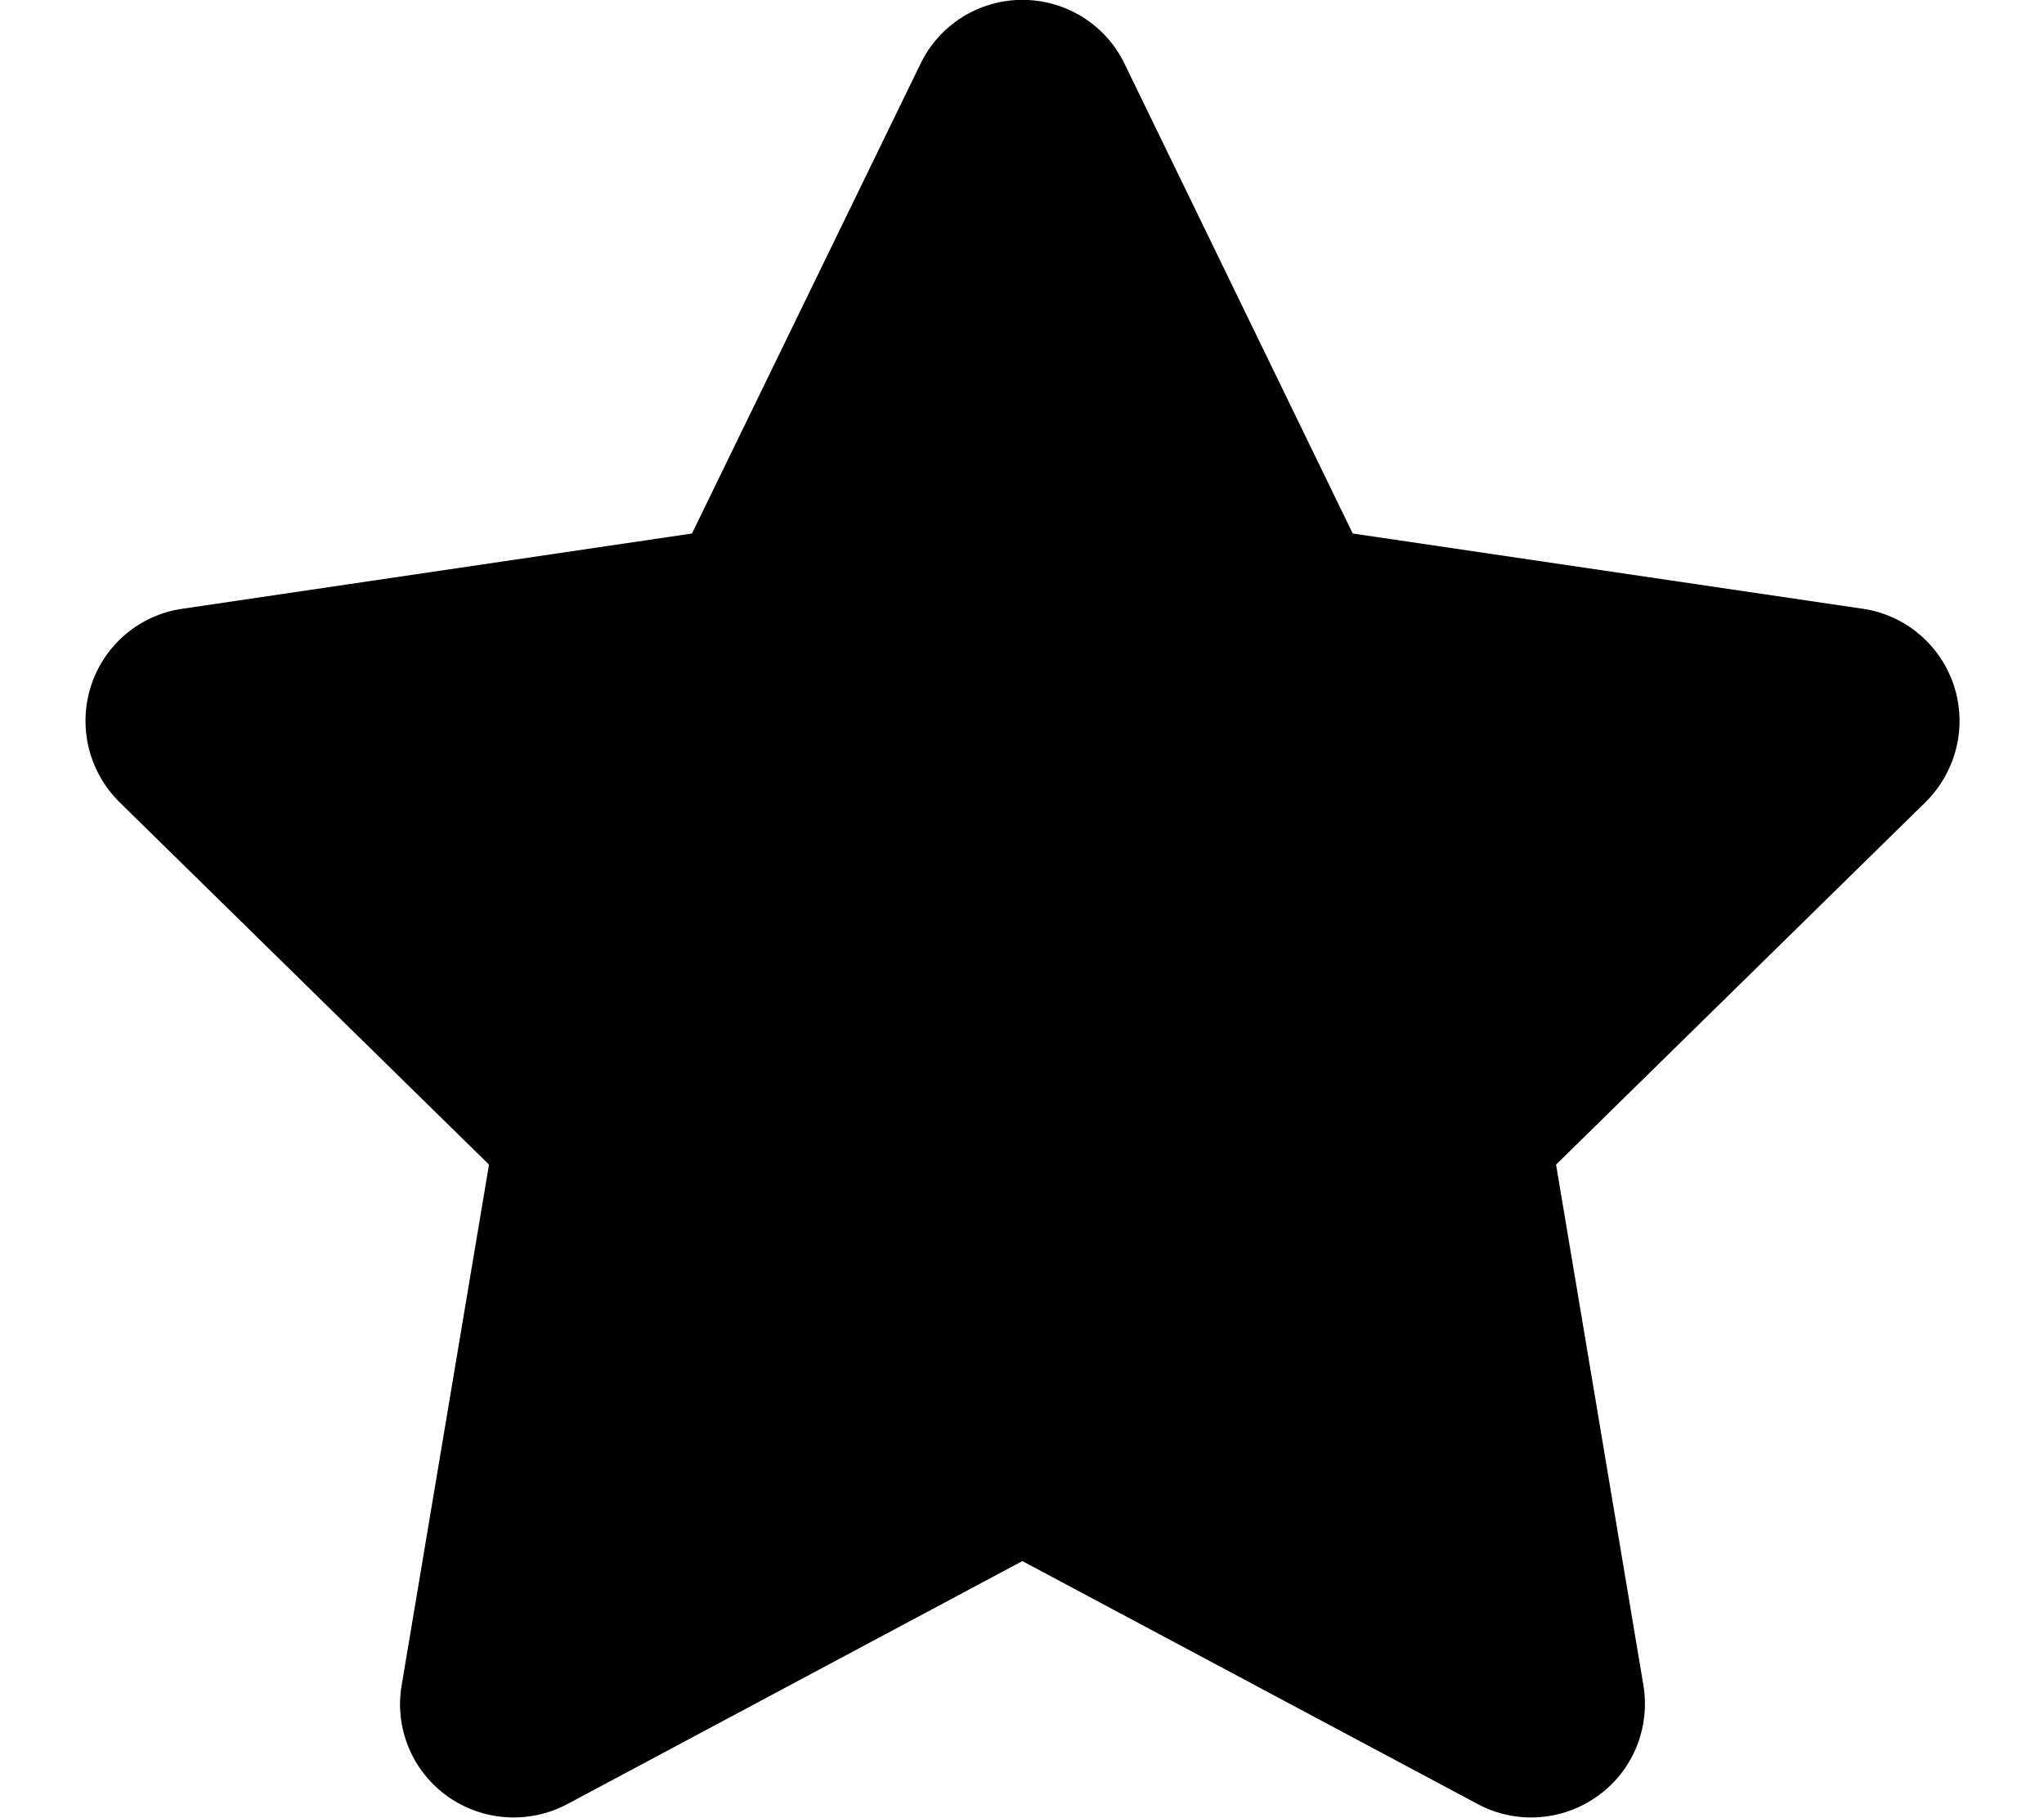
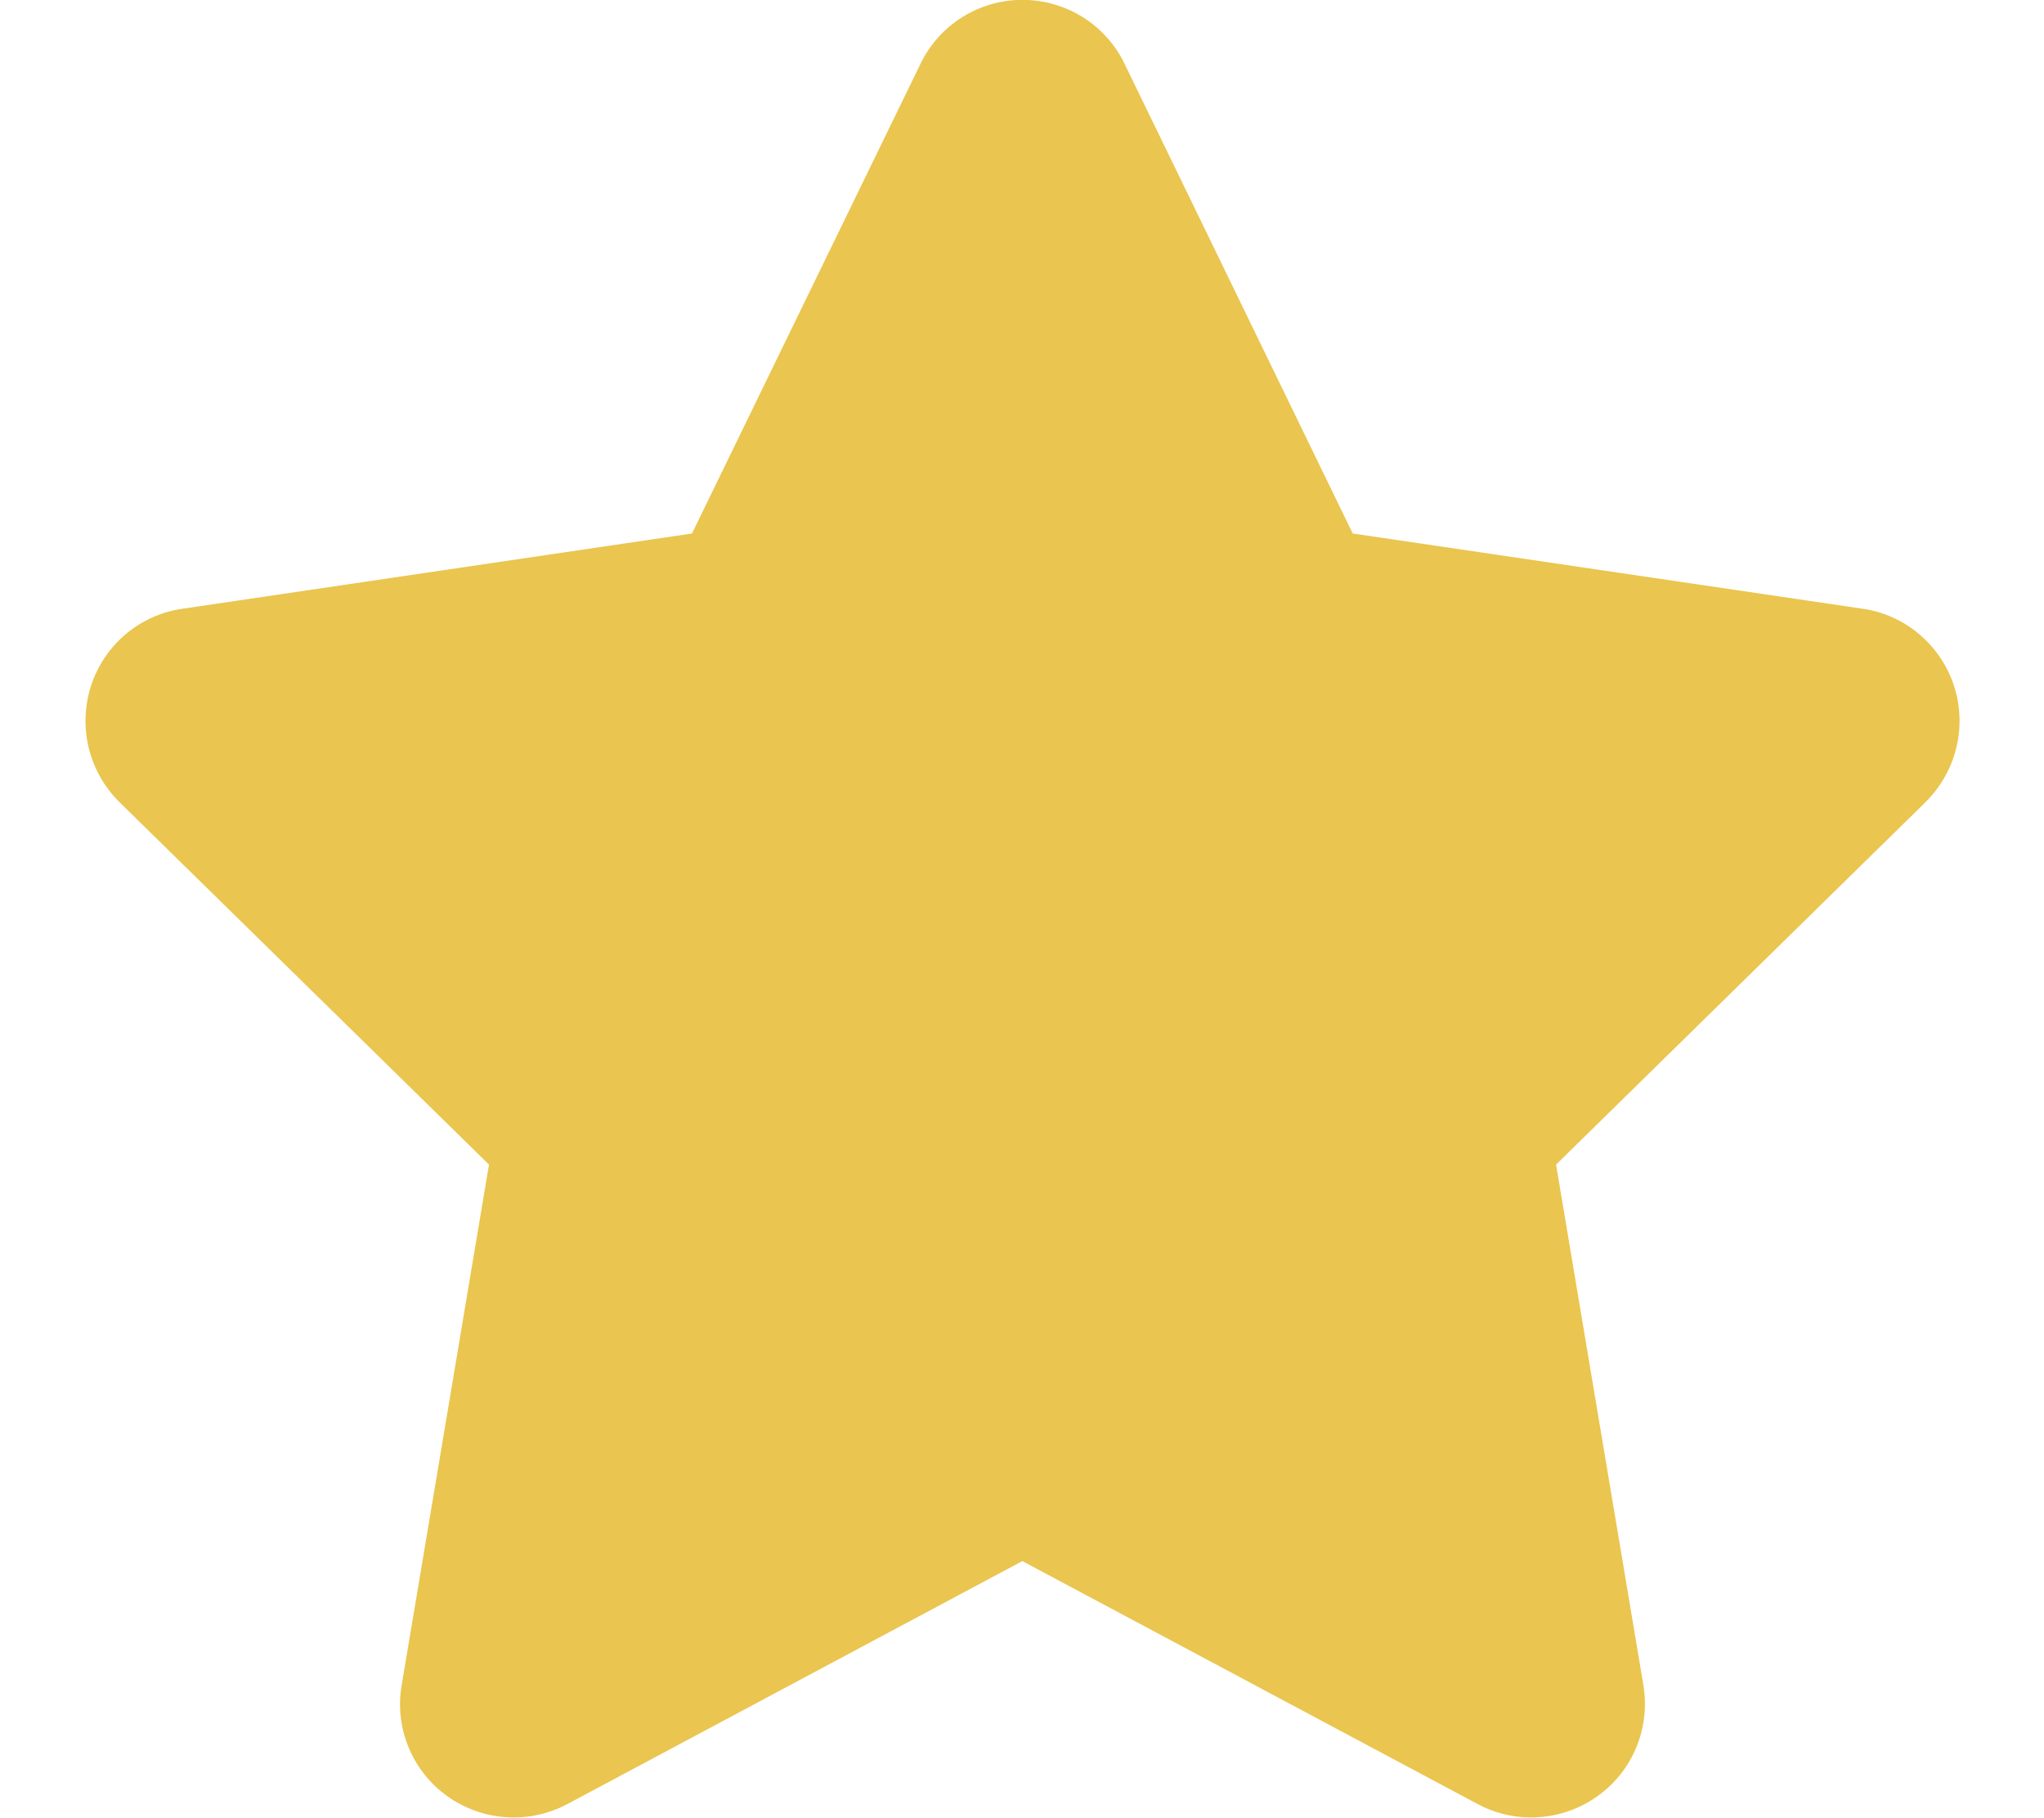
<svg xmlns="http://www.w3.org/2000/svg" viewBox="0 0 576 512">
-   <path d="M381.2 150.3L524.9 171.5C536.8 173.2 546.8 181.6 550.6 193.1C554.4 204.7 551.3 217.3 542.7 225.9L438.5 328.1L463.1 474.7C465.1 486.7 460.2 498.9 450.2 506C440.3 513.1 427.2 514 416.5 508.3L288.1 439.8L159.8 508.3C149 514 135.9 513.1 126 506C116.1 498.9 111.1 486.7 113.2 474.7L137.8 328.1L33.58 225.9C24.97 217.3 21.91 204.7 25.69 193.1C29.46 181.6 39.43 173.2 51.42 171.5L195 150.3L259.4 17.97C264.7 6.954 275.9-.039 288.1-.039C300.4-.039 311.6 6.954 316.9 17.97L381.2 150.3z" />
+   <path fill="#eac54f" d="M381.2 150.3L524.9 171.5C536.8 173.2 546.8 181.6 550.6 193.1C554.4 204.7 551.3 217.3 542.7 225.9L438.5 328.1L463.1 474.7C465.1 486.7 460.2 498.9 450.2 506C440.3 513.1 427.2 514 416.5 508.3L288.1 439.8L159.8 508.3C149 514 135.9 513.1 126 506C116.1 498.9 111.1 486.7 113.2 474.7L137.8 328.1L33.58 225.9C24.97 217.3 21.91 204.7 25.69 193.1C29.46 181.6 39.43 173.2 51.42 171.5L195 150.3L259.4 17.97C264.7 6.954 275.9-.039 288.1-.039C300.4-.039 311.6 6.954 316.9 17.97L381.2 150.3z" />
</svg>
